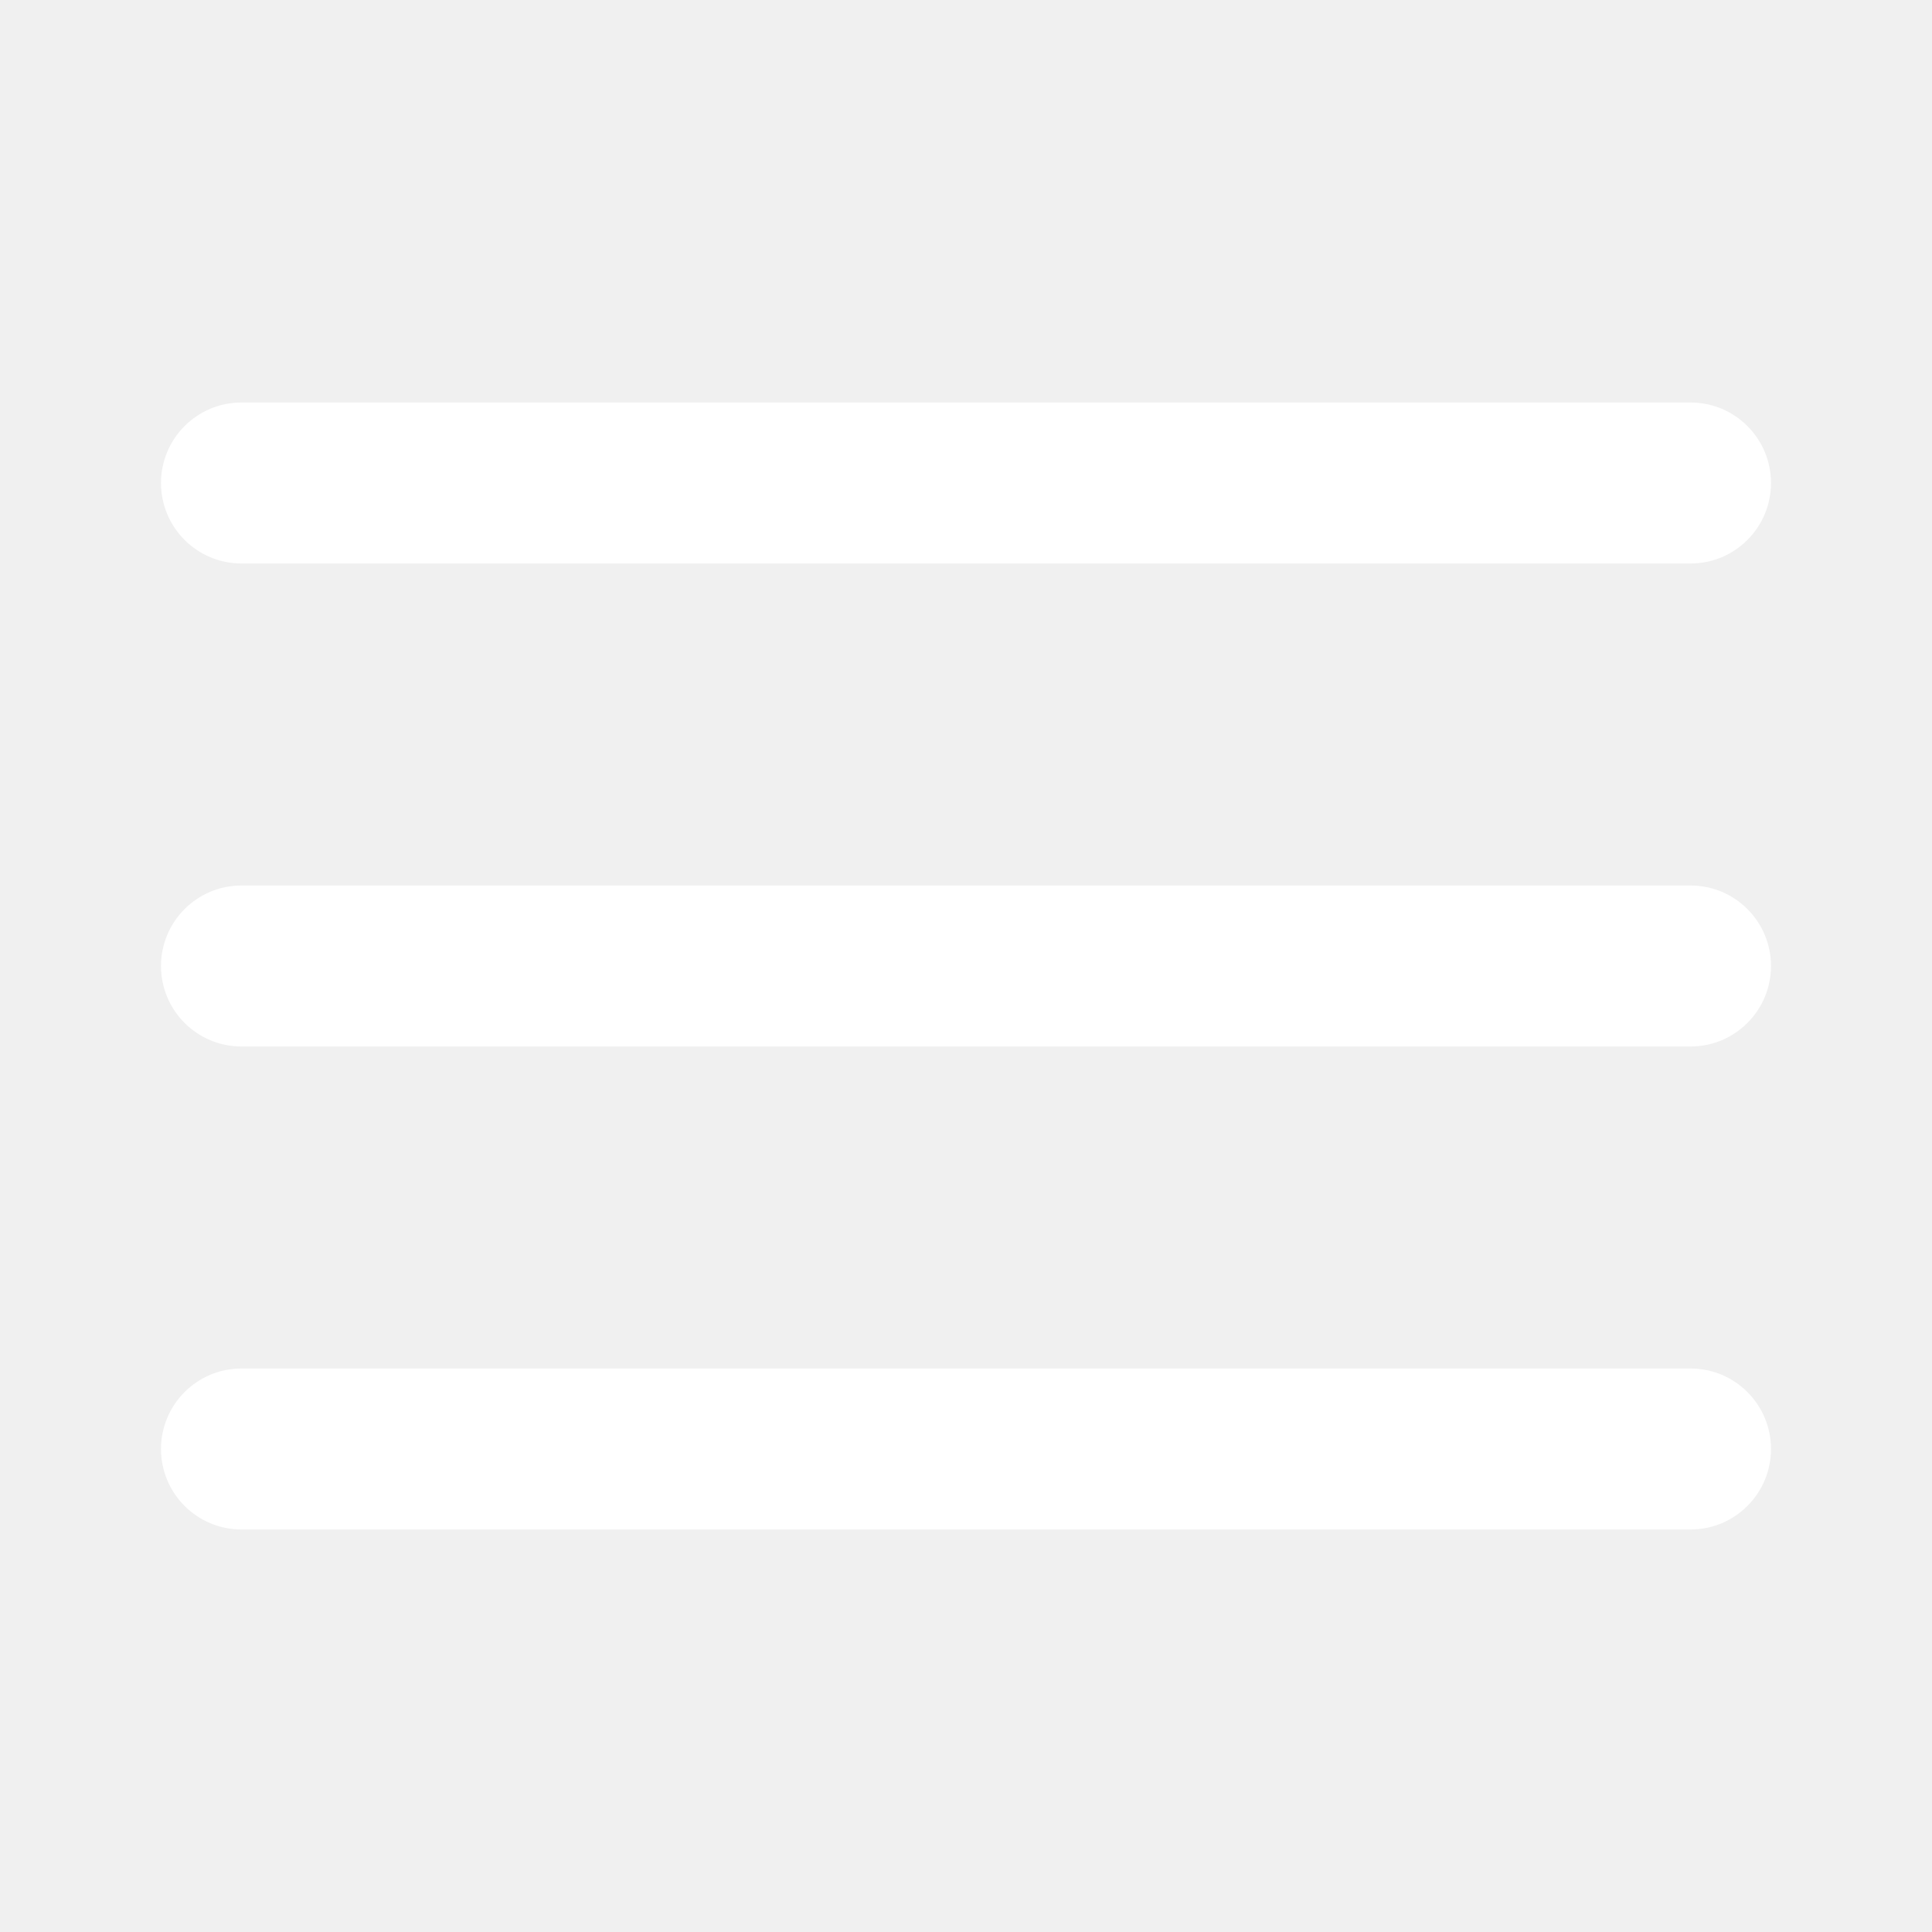
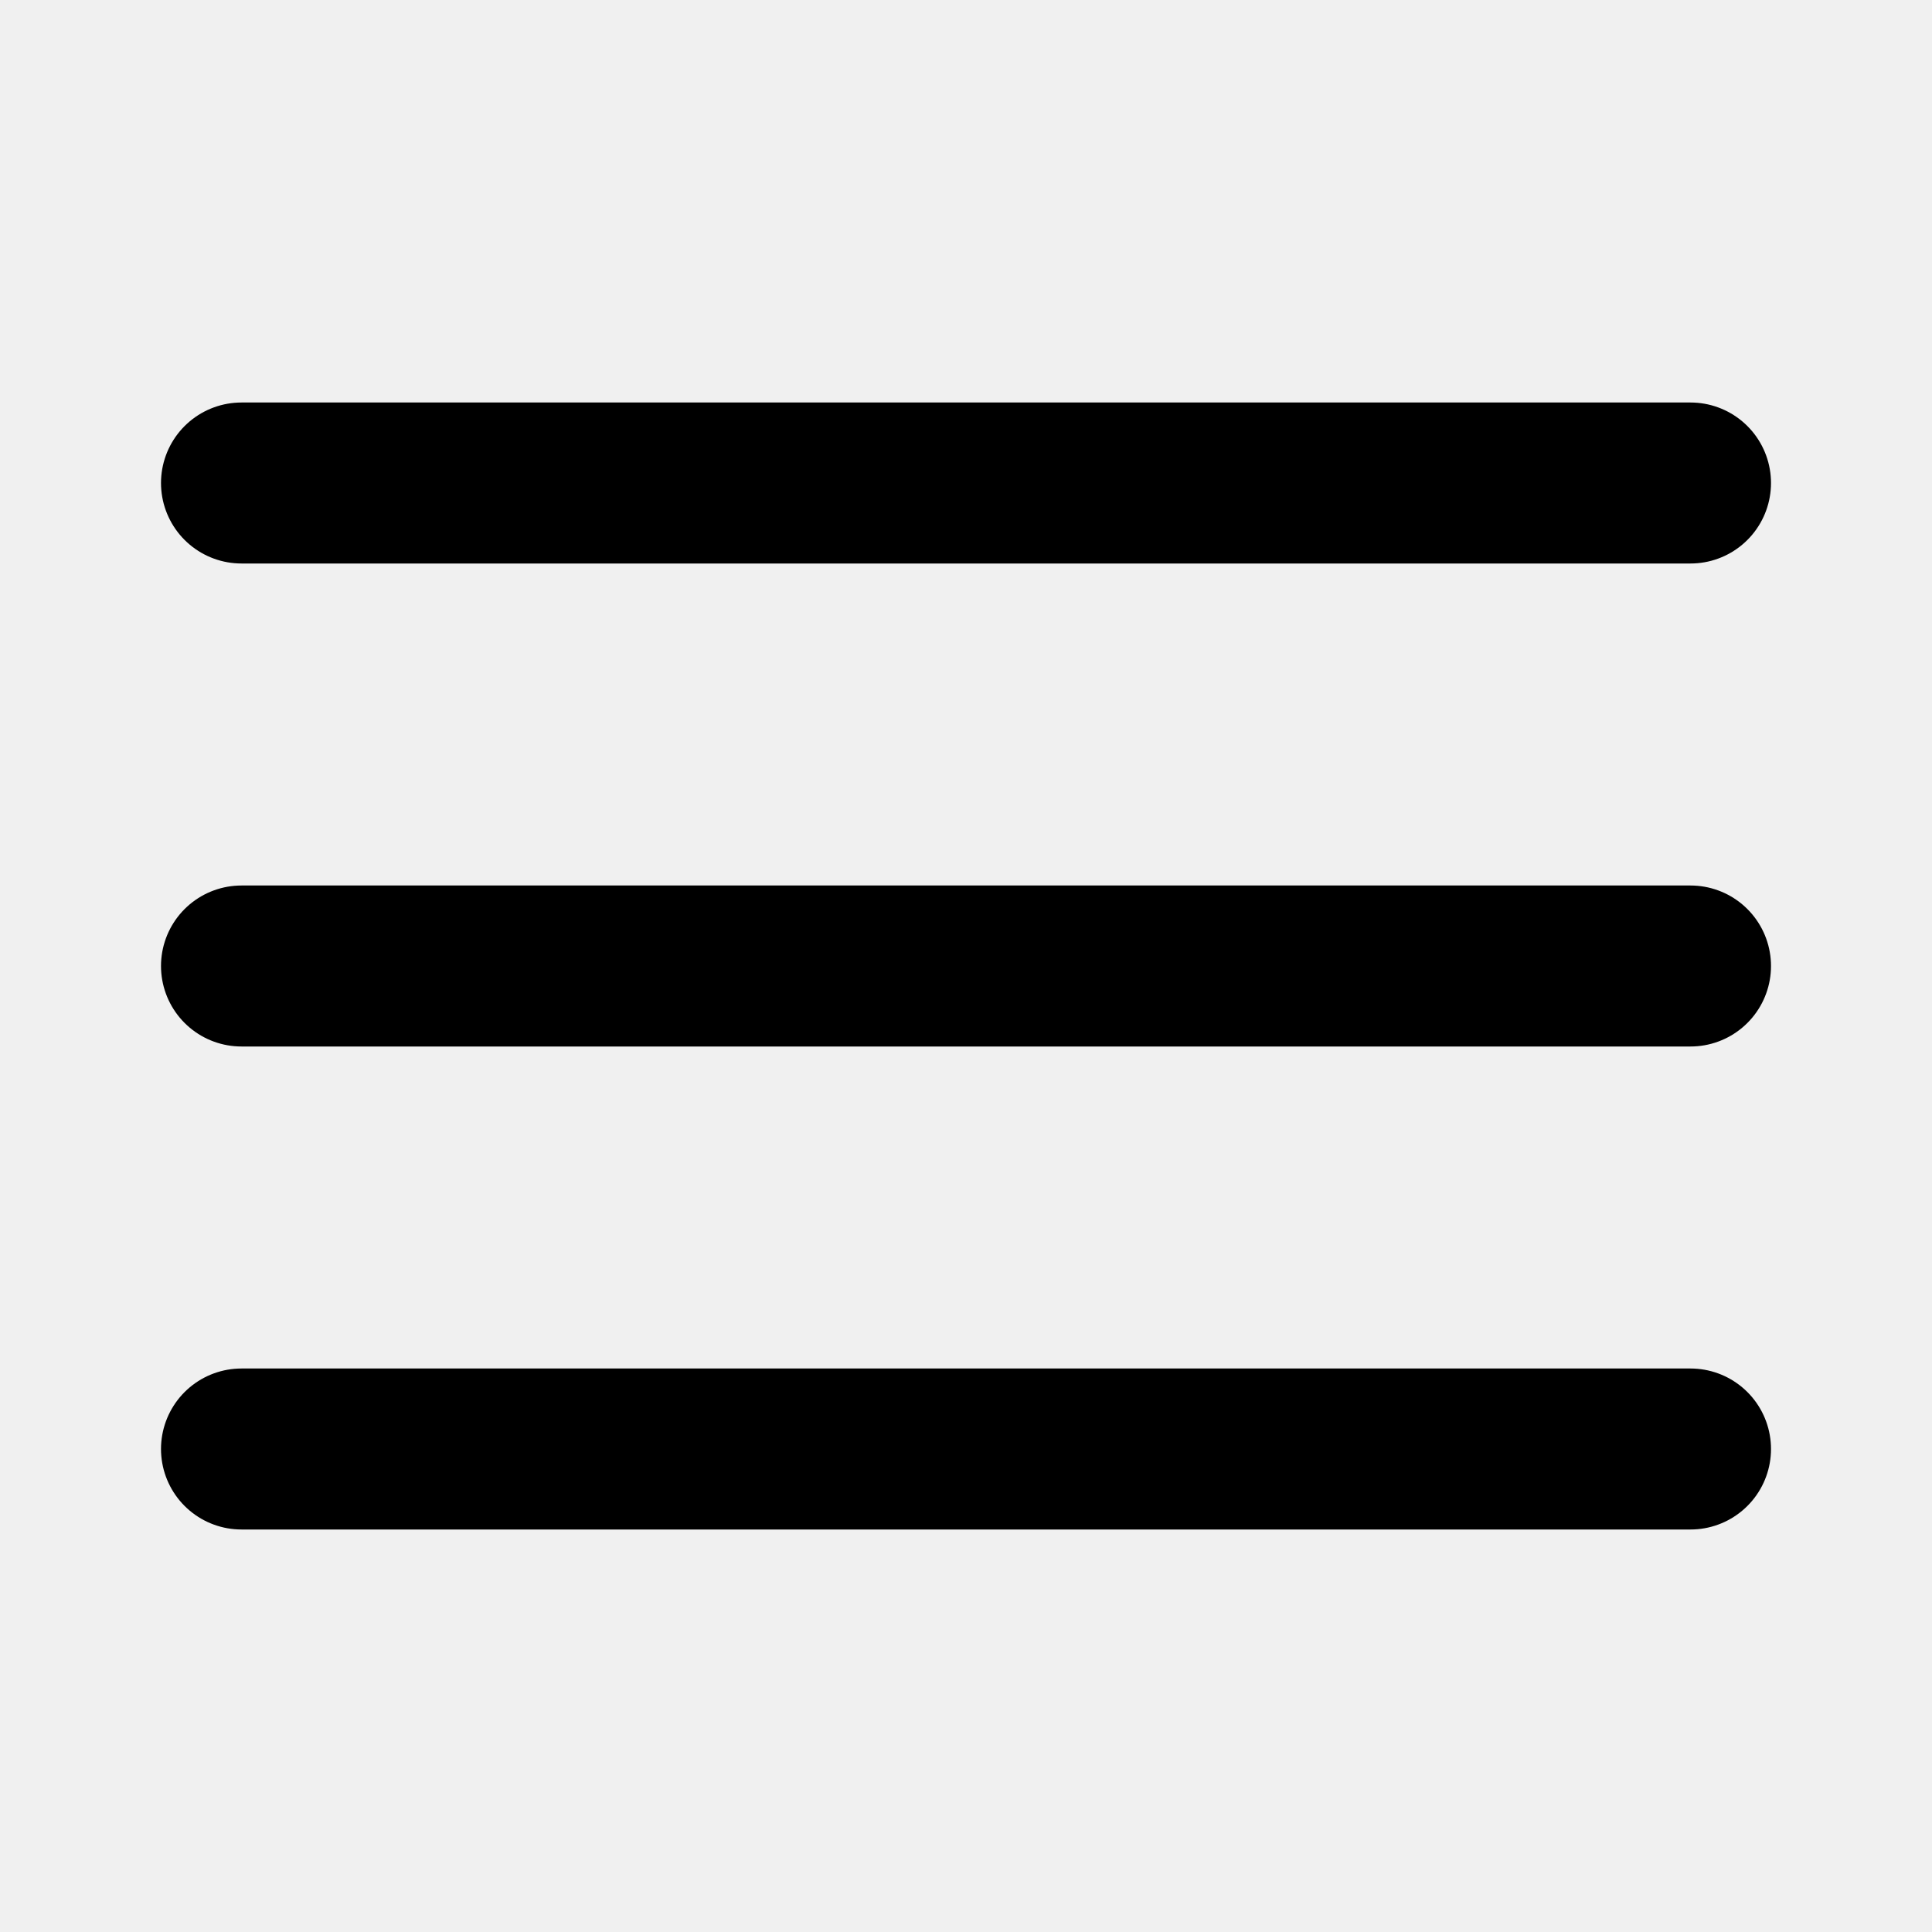
- <svg xmlns="http://www.w3.org/2000/svg" id="Layer_1" data-name="Layer 1" viewBox="0 0 24 24" fill="#ffffff">
-   <path d="M21,13H3a1,1,0,0,1,0-2H21a1,1,0,0,1,0,2Z" />
-   <path d="M21,7H3A1,1,0,0,1,3,5H21a1,1,0,0,1,0,2Z" />
-   <path d="M21,19H3a1,1,0,0,1,0-2H21a1,1,0,0,1,0,2Z" />
+ <svg xmlns="http://www.w3.org/2000/svg" width="24" height="24" viewBox="0 0 24 24" fill="none" stroke="currentColor" stroke-width="2" stroke-linecap="round" stroke-linejoin="round" class="feather feather-menu">
+   <line x1="3" y1="12" x2="21" y2="12" />
+   <line x1="3" y1="6" x2="21" y2="6" />
+   <line x1="3" y1="18" x2="21" y2="18" />
</svg>
